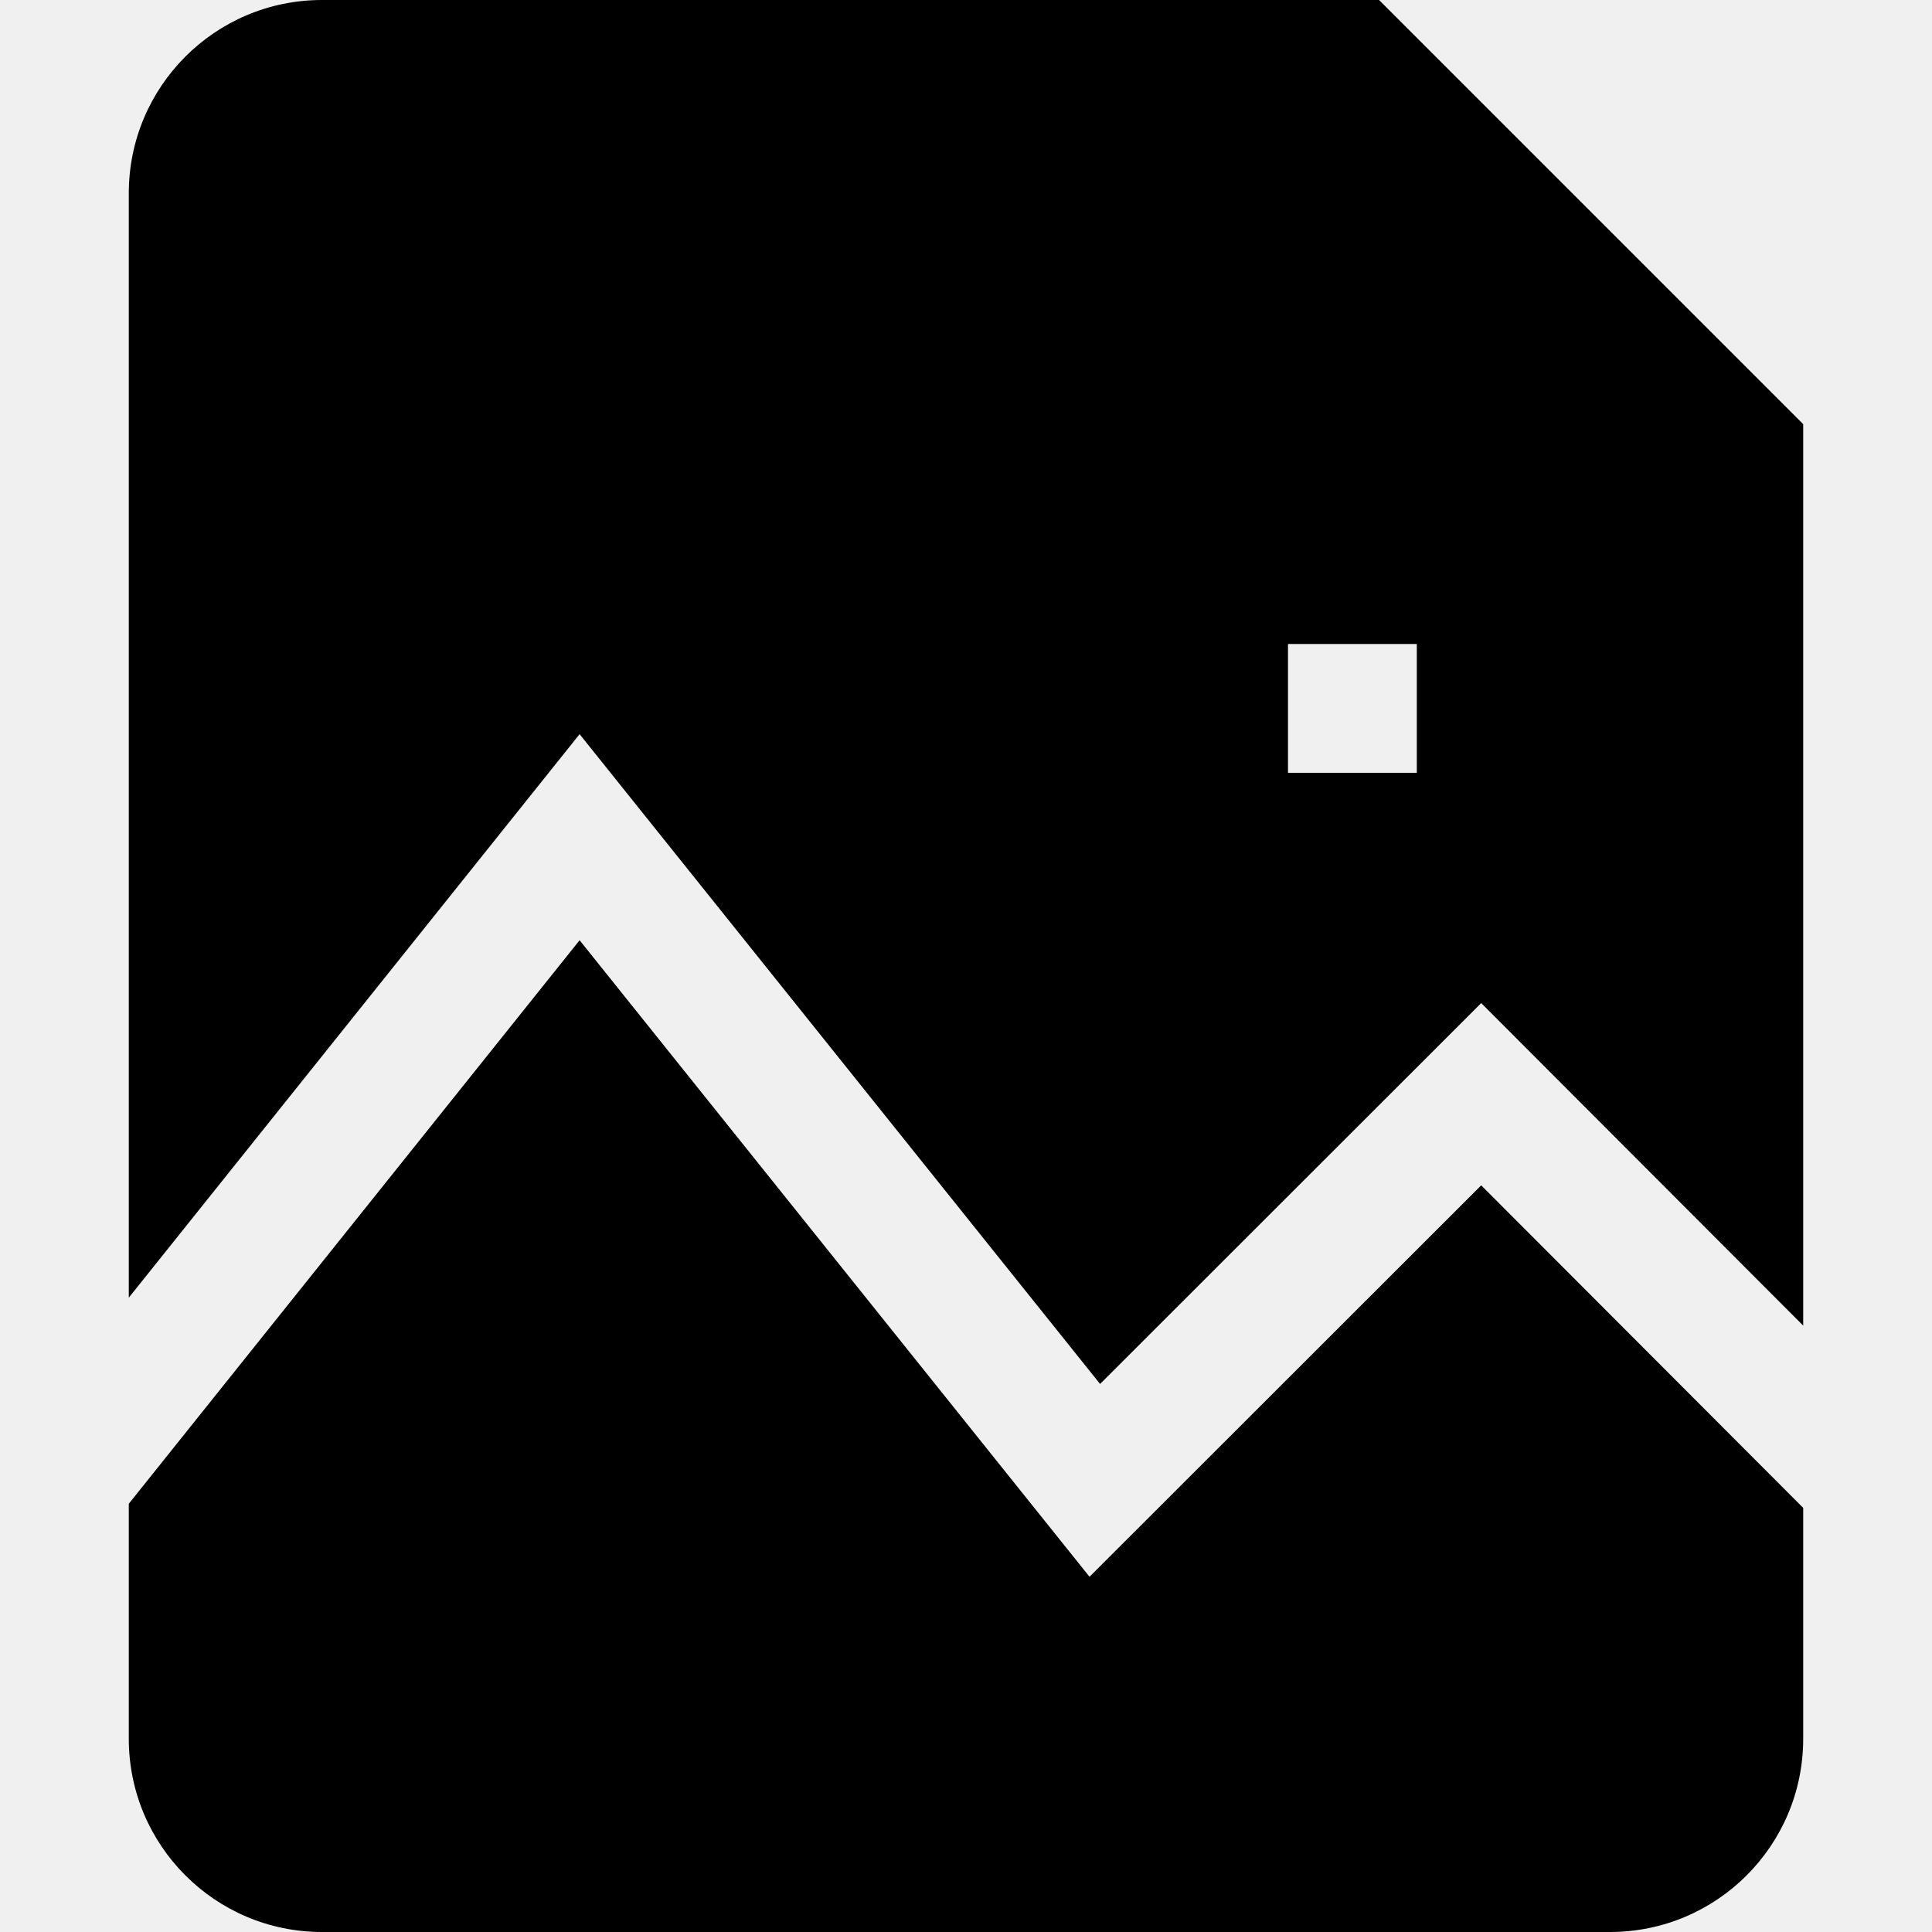
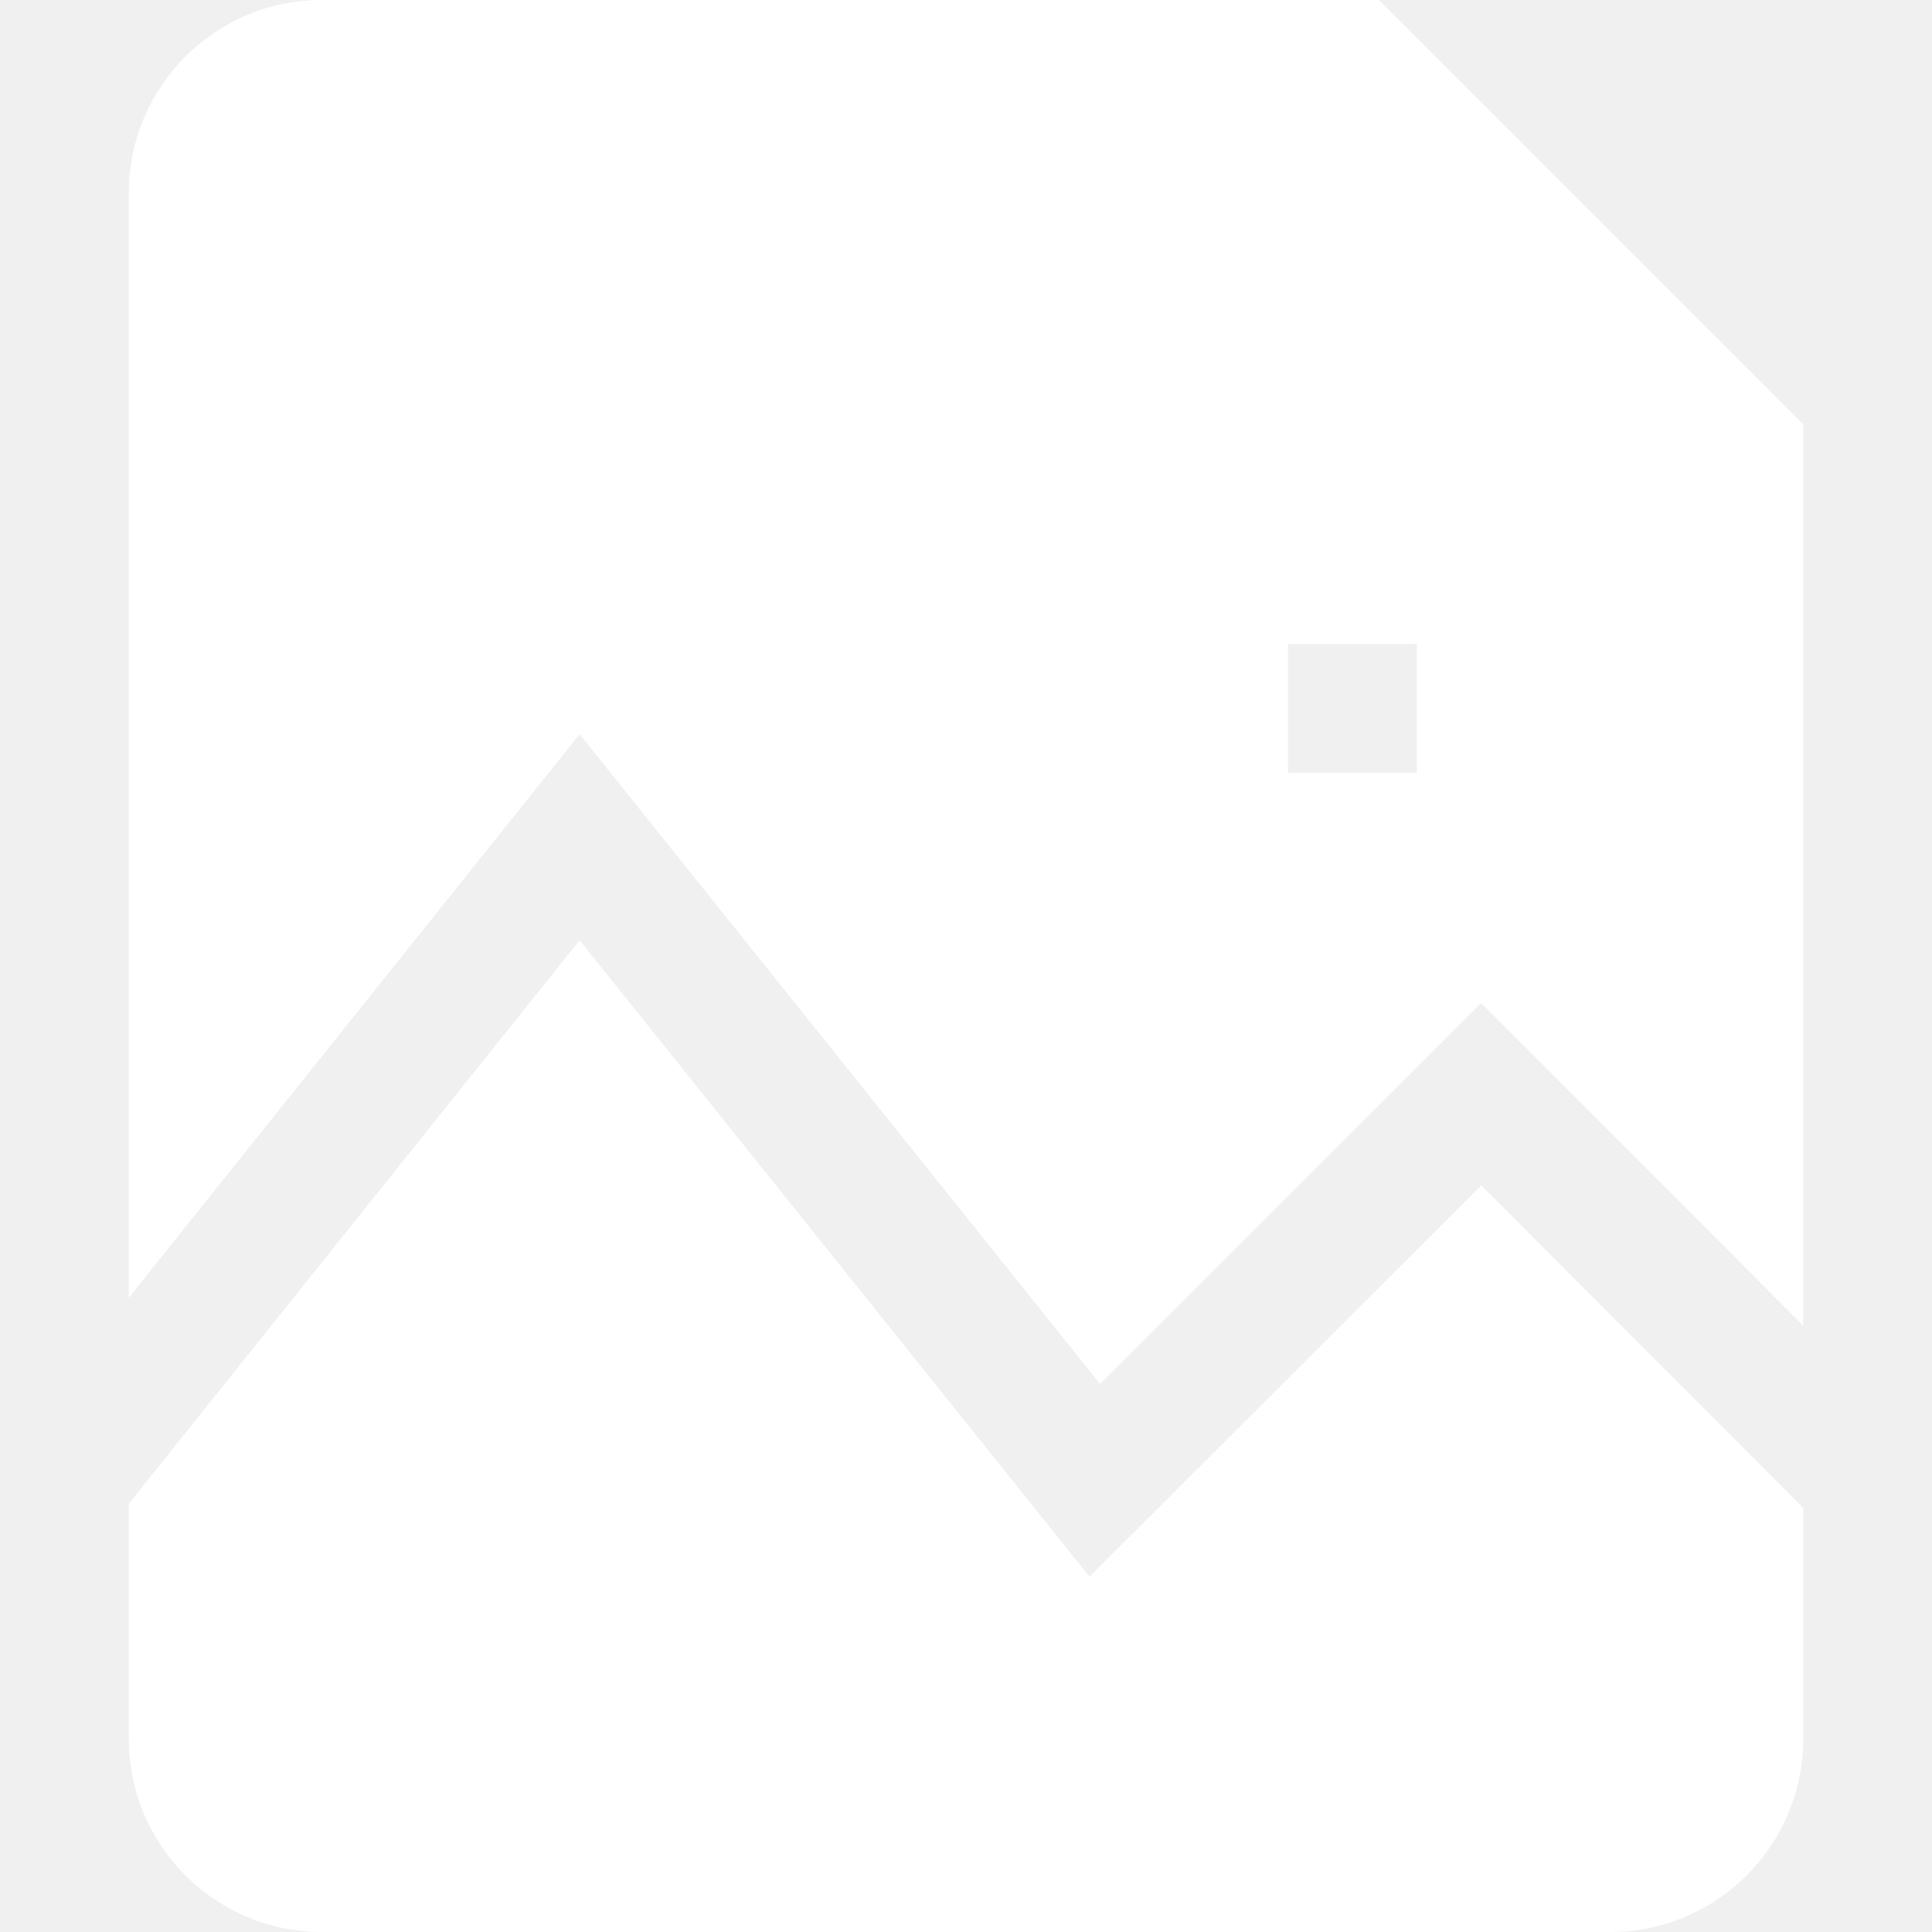
<svg xmlns="http://www.w3.org/2000/svg" viewBox="0 0 15 15" fill="none" width="24" height="24">
-   <path fill-rule="evenodd" clip-rule="evenodd" d="M1 1.5A1.5 1.5 0 012.5 0h8.207L14 3.293v6.999l-2.5-2.504-2.959 2.957L4.5 5.7 1 10.075V1.5zM11 6h-1V5h1v1z" fill="currentColor" />
-   <path d="M1 11.675V13.5A1.5 1.5 0 002.5 15h10a1.5 1.5 0 001.5-1.5v-1.793l-2.5-2.504-3.041 3.039L4.5 7.3 1 11.675z" fill="currentColor" />
+   <path fill-rule="evenodd" clip-rule="evenodd" d="M1 1.5A1.5 1.5 0 012.5 0h8.207L14 3.293v6.999l-2.5-2.504-2.959 2.957L4.5 5.7 1 10.075V1.5zM11 6h-1V5h1v1z" fill="white" />
+   <path d="M1 11.675V13.5A1.5 1.5 0 002.5 15h10a1.5 1.5 0 001.5-1.5v-1.793l-2.5-2.504-3.041 3.039L4.5 7.3 1 11.675z" fill="white" />
</svg>
